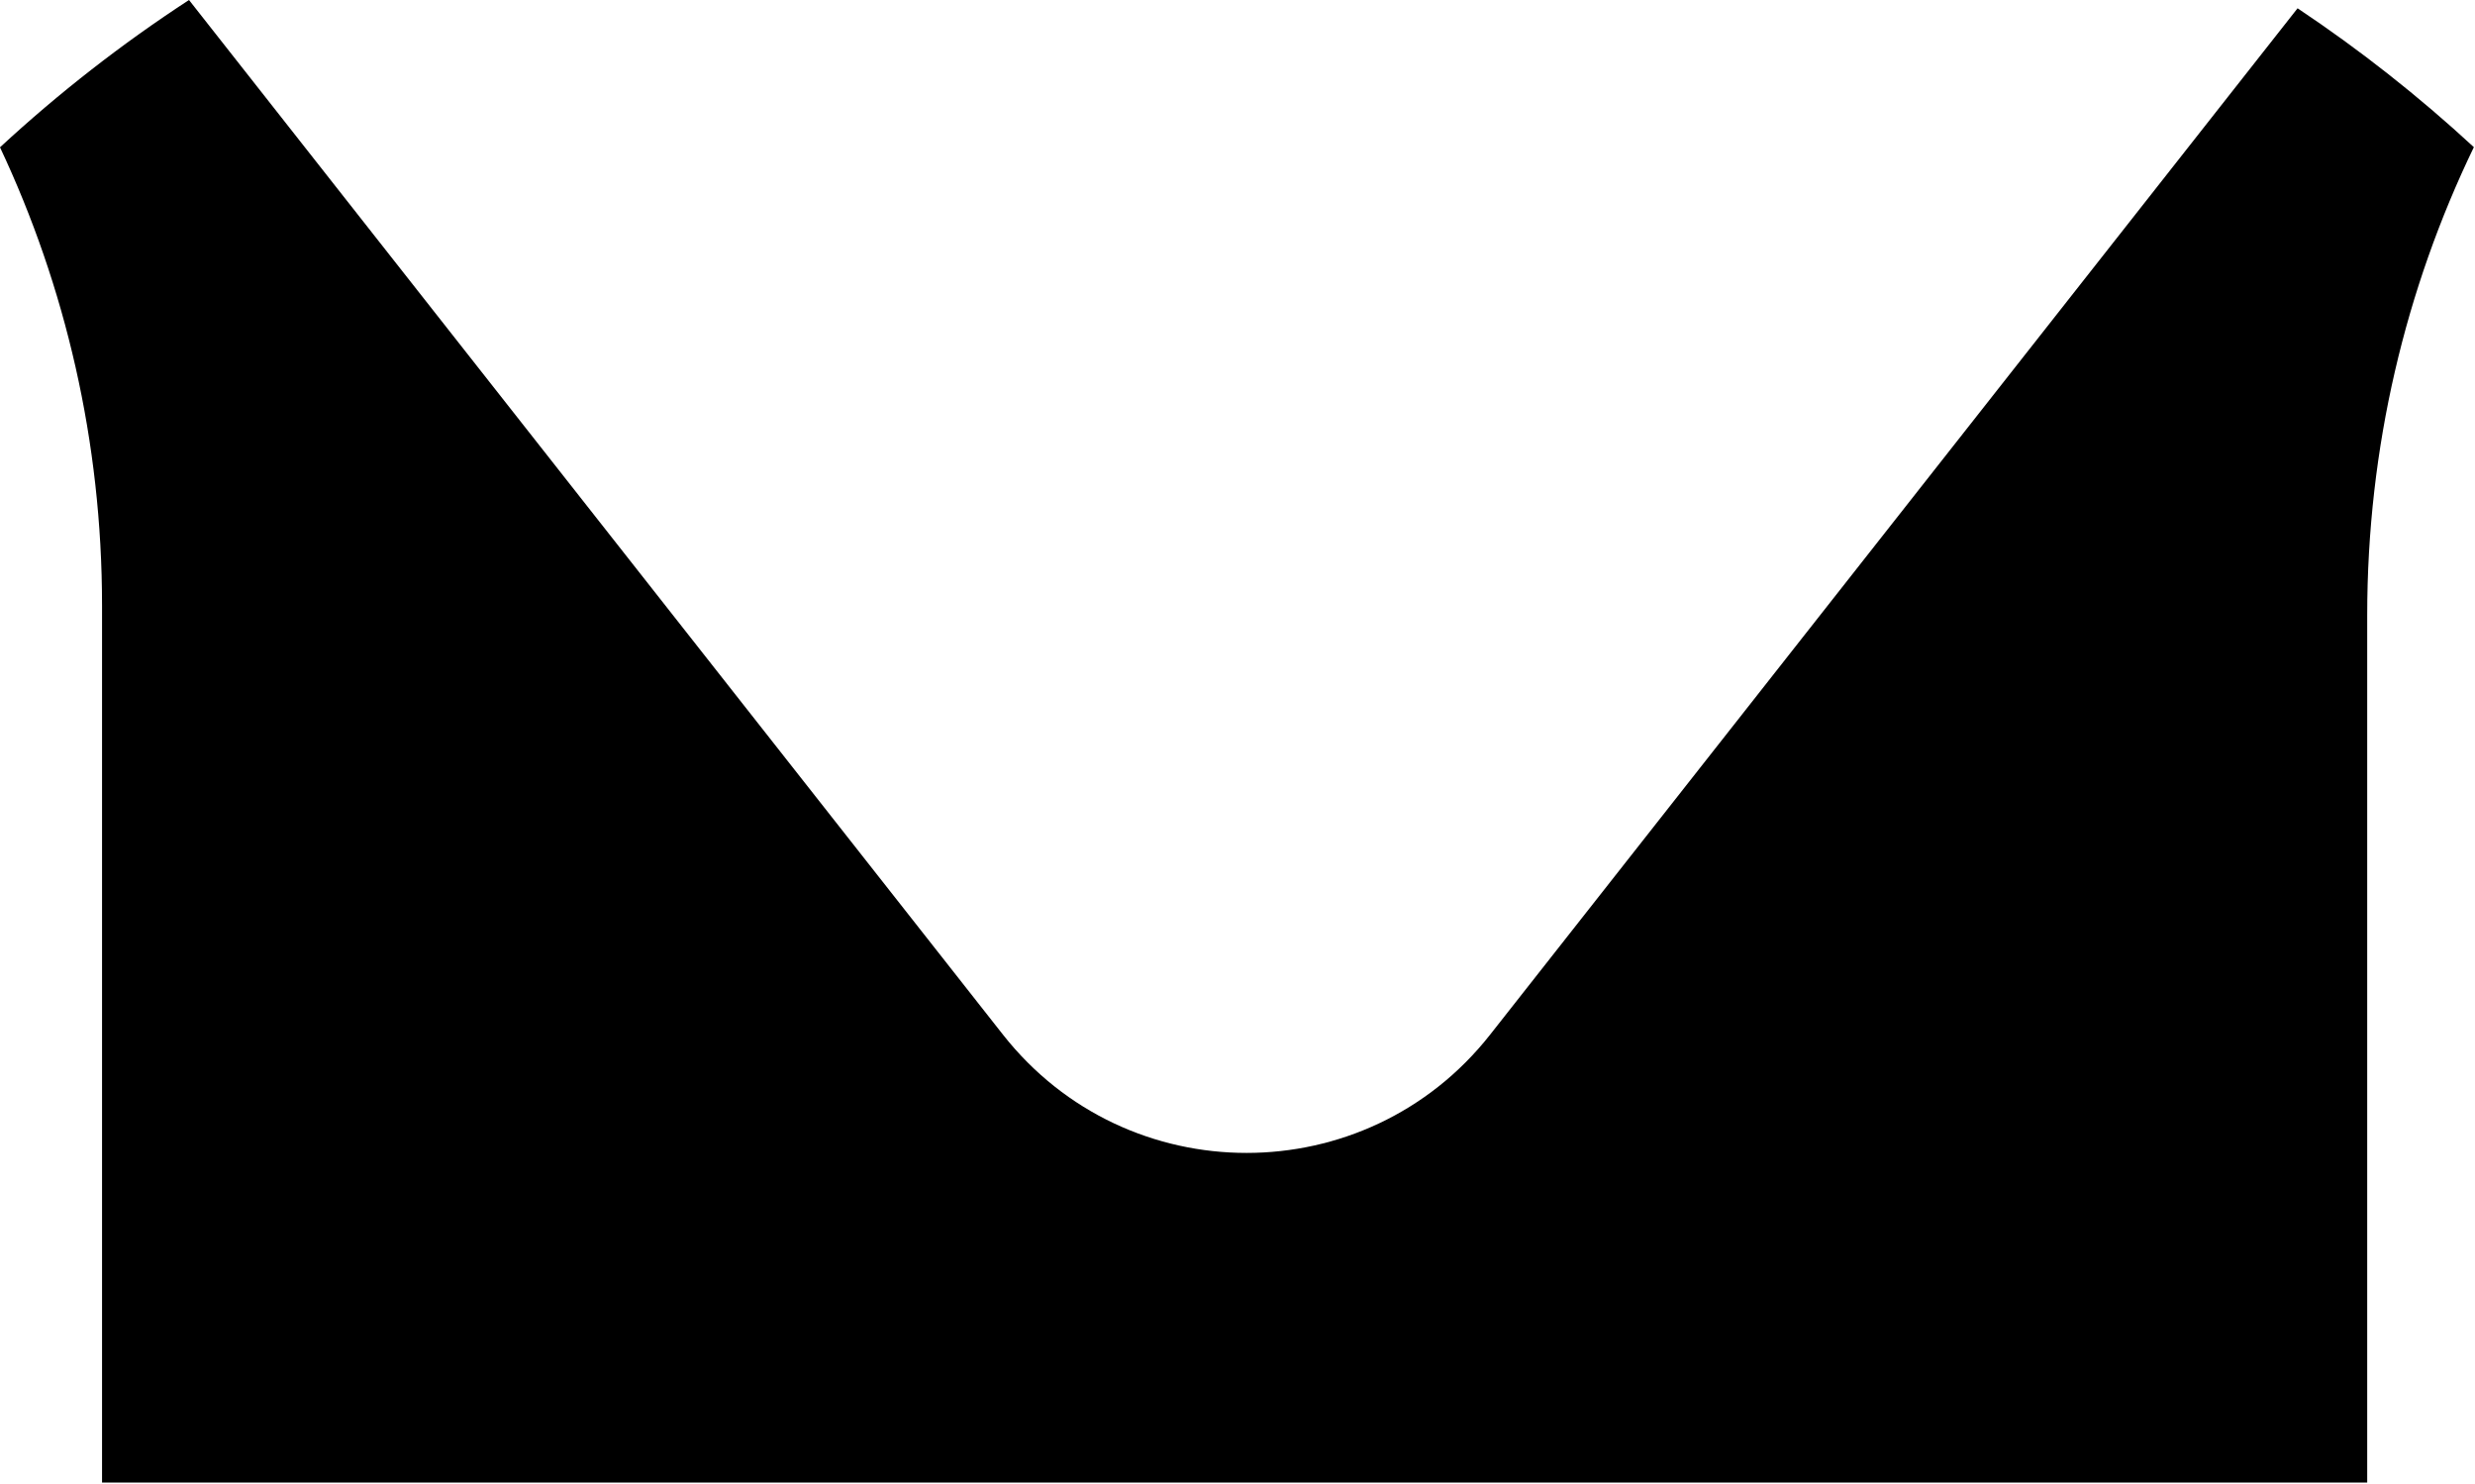
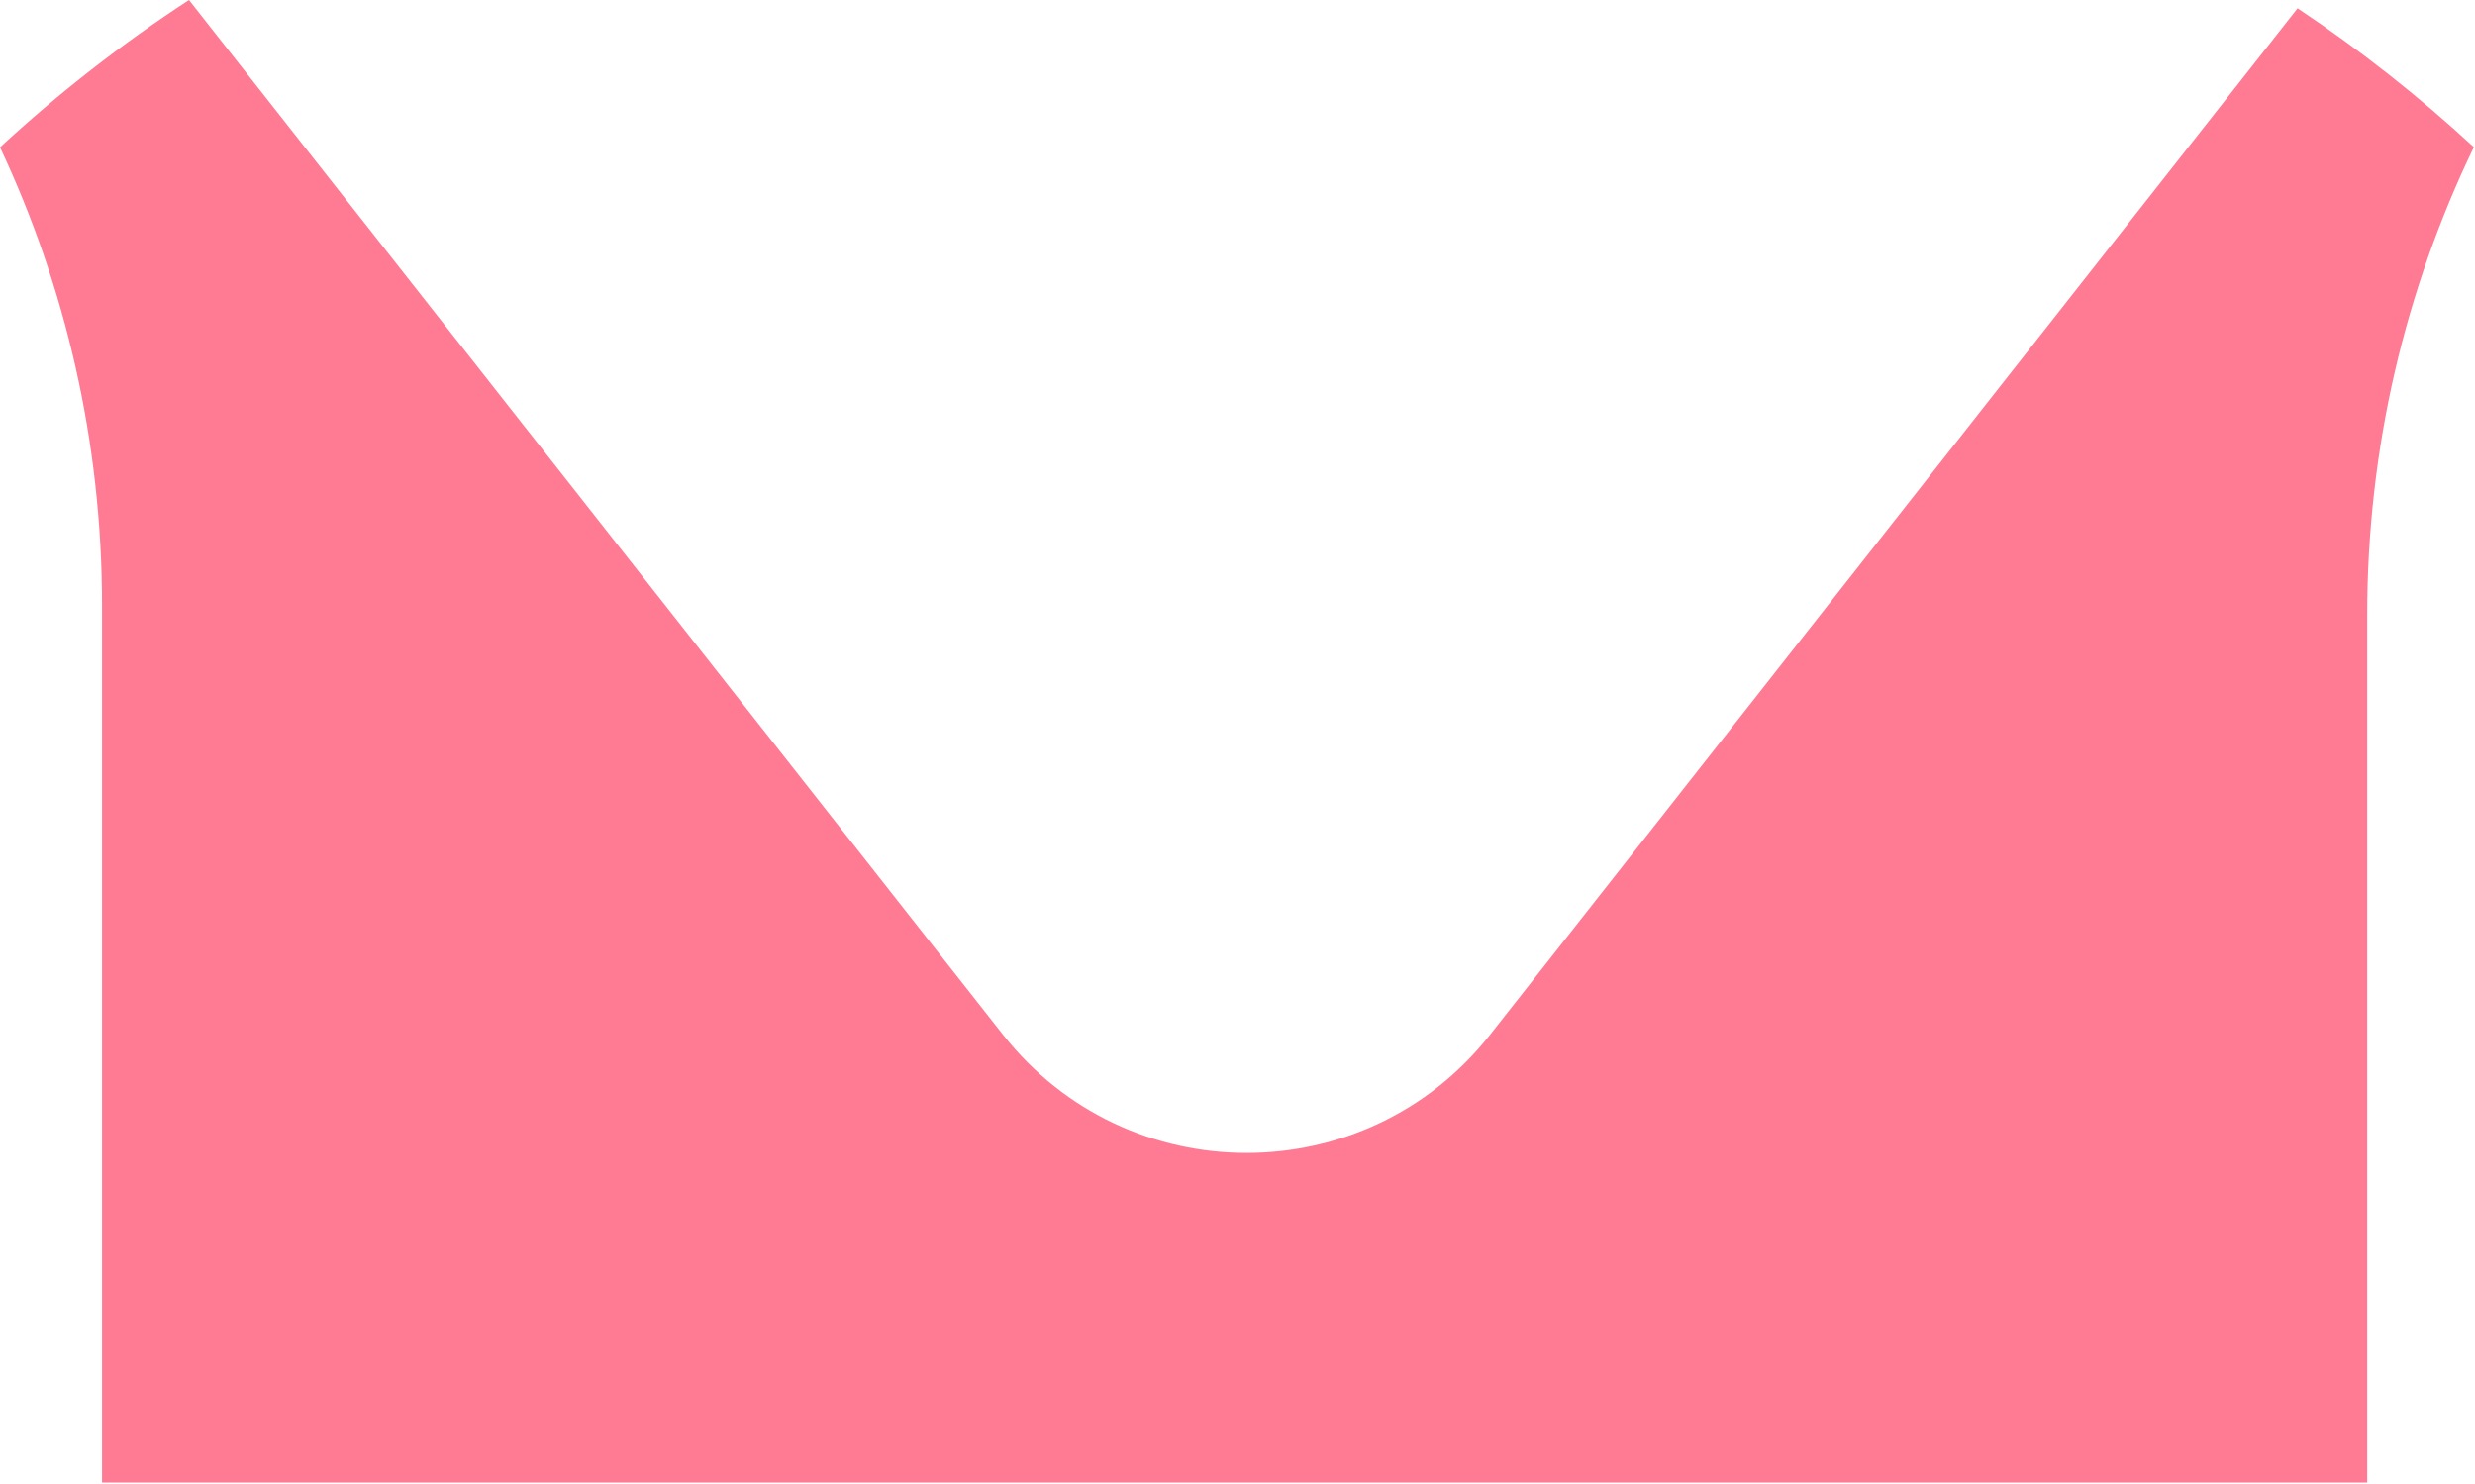
<svg xmlns="http://www.w3.org/2000/svg" width="51.9" height="31.1" viewBox="0 0 519 311" fill="none">
-   <path d="M210.312 216.956C236.336 250.036 286.459 250.036 312.483 216.956L481.794 1.737C494.885 10.471 507.244 20.216 518.761 30.859C504.43 60.54 496.397 93.832 496.397 129V310.894H21.398V127C21.398 92.631 13.725 60.055 0 30.889C12.295 19.522 25.552 9.181 39.634 0L210.312 216.956Z" fill="currentColor" />
+   <path d="M210.312 216.956C236.336 250.036 286.459 250.036 312.483 216.956L481.794 1.737C494.885 10.471 507.244 20.216 518.761 30.859C504.43 60.54 496.397 93.832 496.397 129V310.894H21.398V127C21.398 92.631 13.725 60.055 0 30.889C12.295 19.522 25.552 9.181 39.634 0L210.312 216.956Z" fill="#FF7A93" />
</svg>
